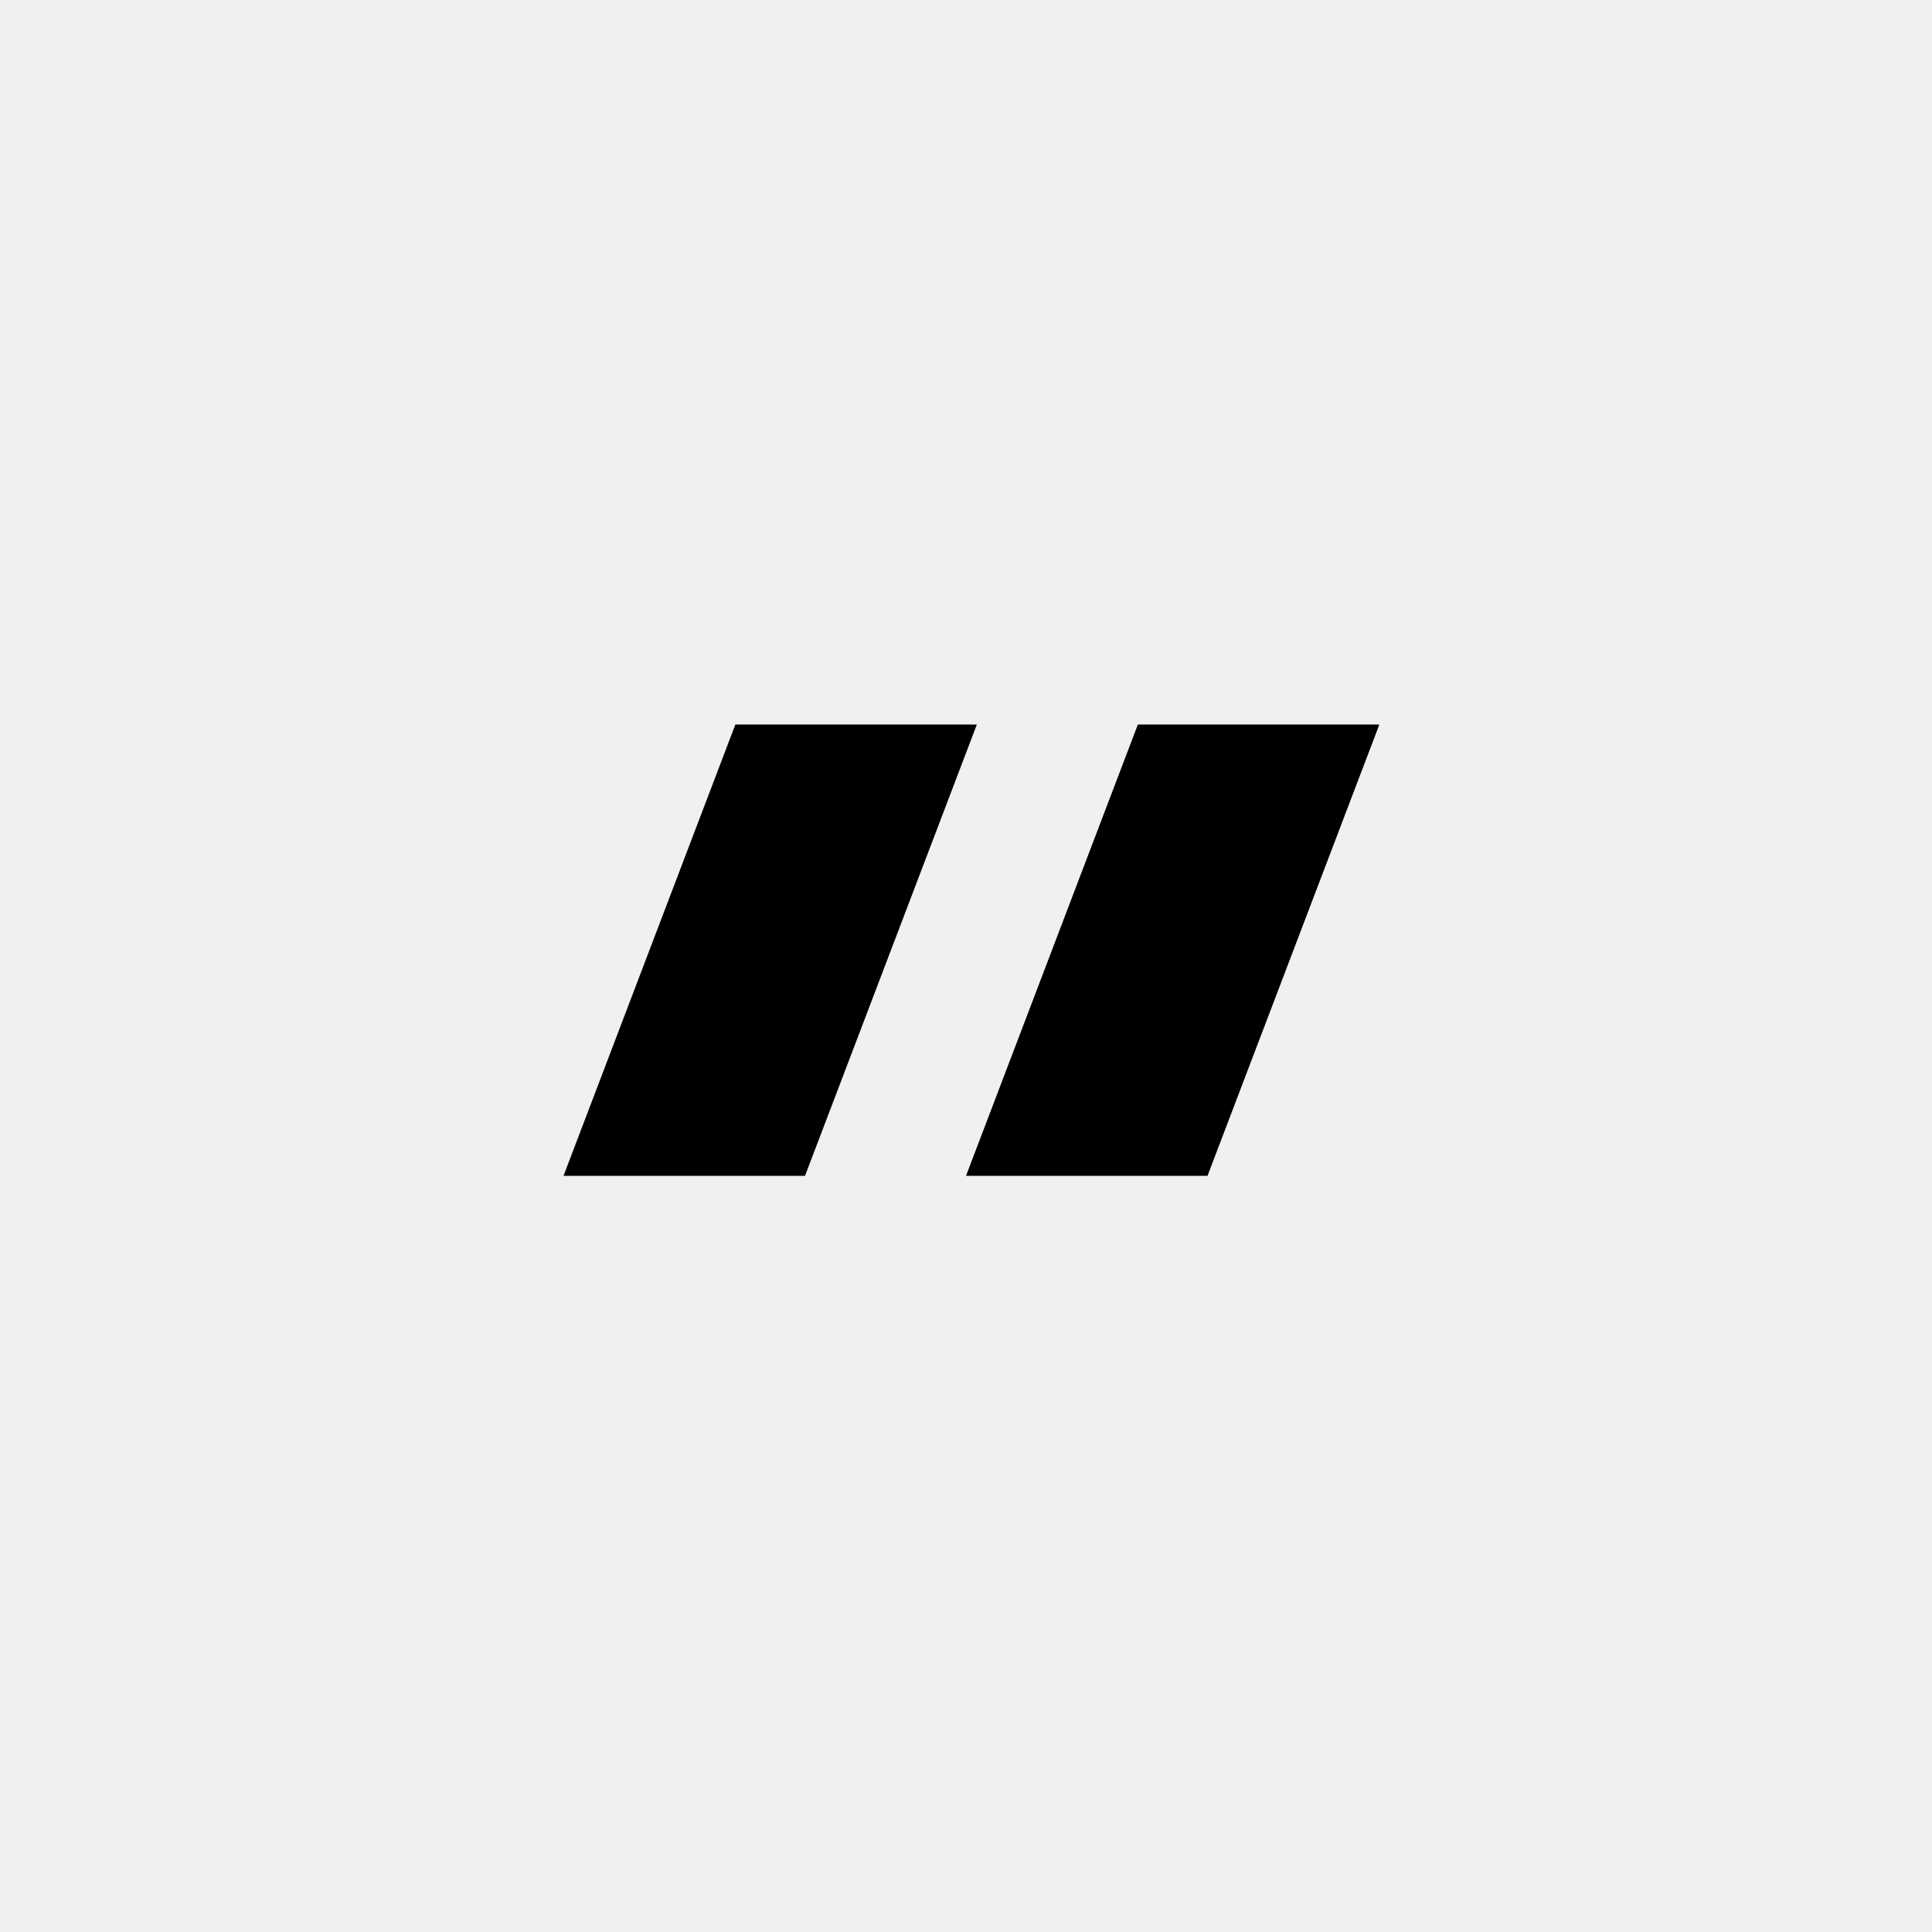
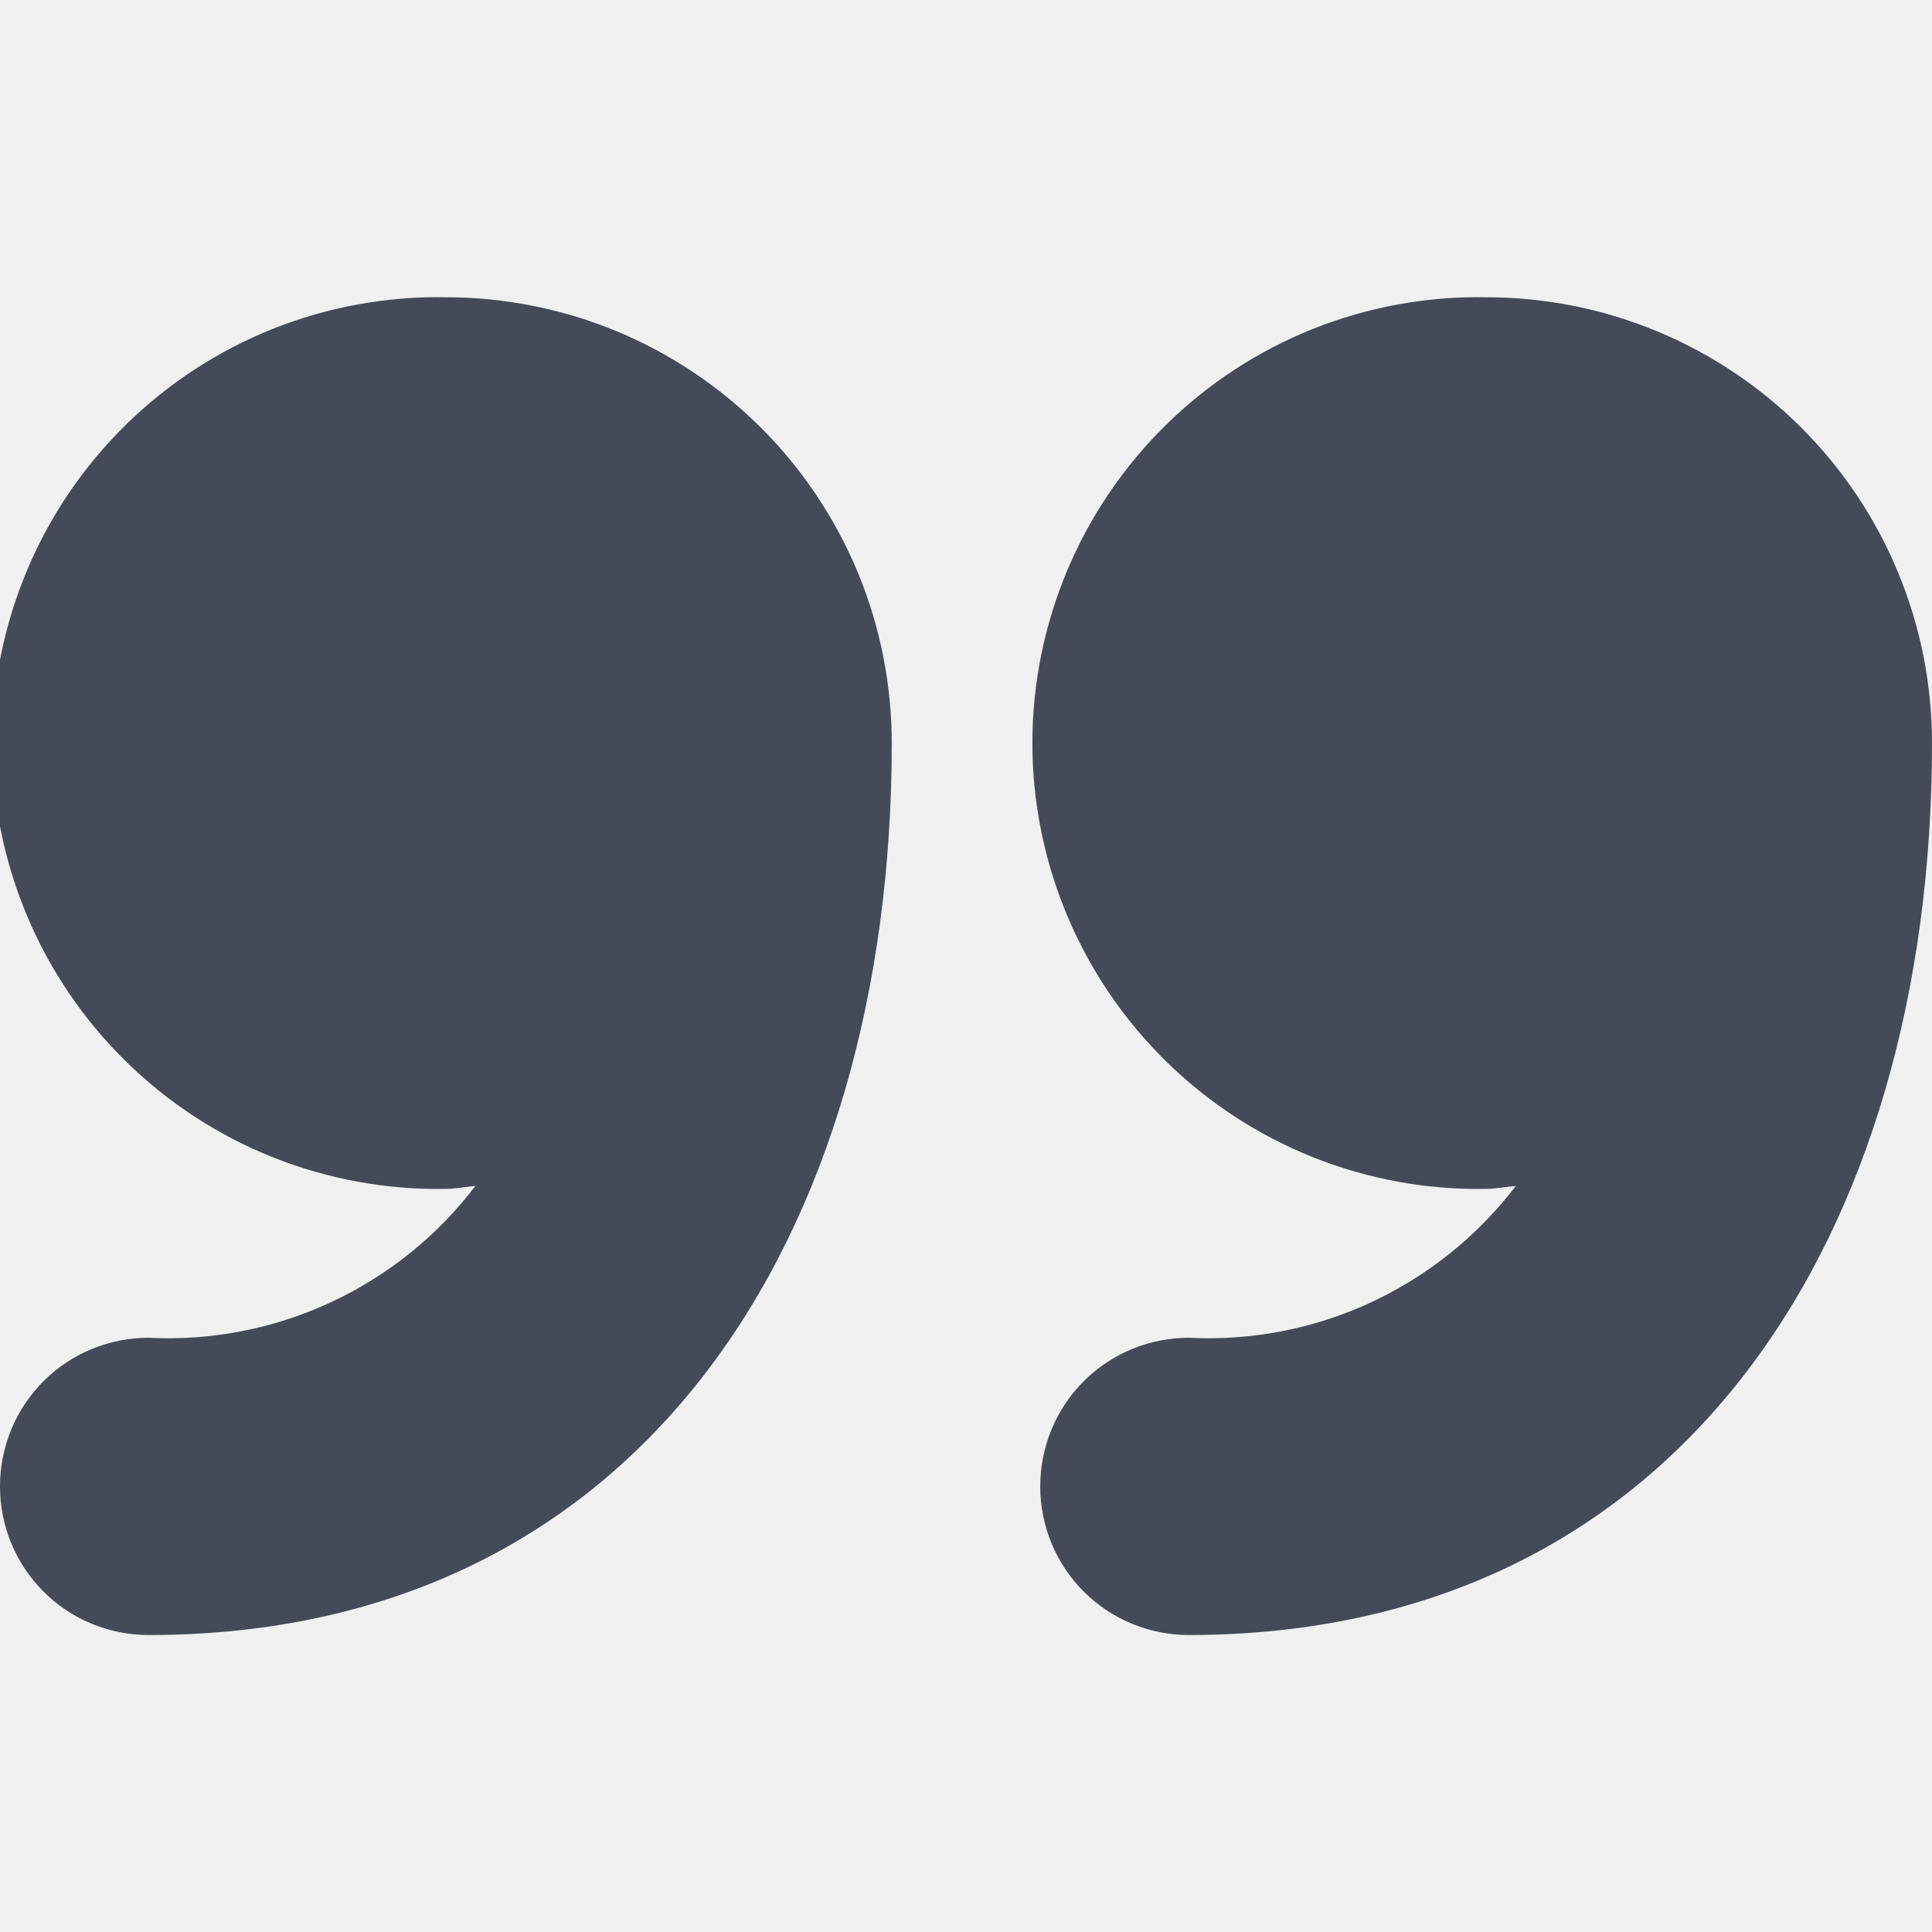
- <svg xmlns="http://www.w3.org/2000/svg" fill="none" height="24" viewBox="0 0 24 24" width="24">
-   <path d="M9.135 9H12.135L10 14.607H7L9.135 9Z" fill="currentColor" />
-   <path d="M14.135 9H17.135L15 14.607H12L14.135 9Z" fill="currentColor" />
+ <svg xmlns="http://www.w3.org/2000/svg" fill="none" height="14" viewBox="0 0 14 14" width="14">
+   <g clip-path="url(#clip0_2_754)">
+     <path d="M3.231 2.154C2.802 2.146 2.376 2.224 1.977 2.383C1.579 2.542 1.216 2.779 0.91 3.08C0.604 3.381 0.361 3.739 0.195 4.135C0.029 4.531 -0.057 4.955 -0.057 5.385C-0.057 5.814 0.029 6.238 0.195 6.634C0.361 7.03 0.604 7.388 0.91 7.689C1.216 7.99 1.579 8.227 1.977 8.386C2.376 8.545 2.802 8.623 3.231 8.615C3.304 8.615 3.373 8.599 3.445 8.594C3.169 8.956 2.81 9.245 2.397 9.437C1.984 9.629 1.531 9.717 1.077 9.694C0.791 9.694 0.517 9.807 0.315 10.009C0.113 10.211 6.96629e-07 10.485 6.96629e-07 10.771C6.96629e-07 11.057 0.113 11.331 0.315 11.533C0.517 11.735 0.791 11.848 1.077 11.848C4.646 11.848 6.462 8.955 6.462 5.387C6.462 4.963 6.379 4.542 6.217 4.15C6.054 3.758 5.816 3.401 5.516 3.101C5.216 2.801 4.86 2.563 4.468 2.4C4.076 2.238 3.655 2.154 3.231 2.154Z" fill="#444A58" />
+     <path d="M10.769 2.154C10.34 2.146 9.914 2.224 9.515 2.383C9.117 2.542 8.754 2.779 8.448 3.08C8.142 3.381 7.899 3.739 7.733 4.135C7.567 4.531 7.481 4.955 7.481 5.385C7.481 5.814 7.567 6.238 7.733 6.634C7.899 7.03 8.142 7.388 8.448 7.689C8.754 7.99 9.117 8.227 9.515 8.386C9.914 8.545 10.34 8.623 10.769 8.615C10.843 8.615 10.912 8.599 10.984 8.594C10.708 8.956 10.348 9.245 9.936 9.437C9.523 9.629 9.07 9.717 8.615 9.694C8.329 9.694 8.055 9.807 7.853 10.009C7.651 10.211 7.538 10.485 7.538 10.771C7.538 11.057 7.651 11.331 7.853 11.533C8.055 11.735 8.329 11.848 8.615 11.848C12.184 11.846 14 8.953 14 5.385C14 4.961 13.917 4.54 13.754 4.148C13.592 3.756 13.354 3.4 13.054 3.1C12.754 2.8 12.398 2.562 12.006 2.4C11.614 2.237 11.193 2.154 10.769 2.154Z" fill="#444A58" />
+   </g>
+   <defs>
+     <clipPath id="clip0_2_754">
+       <rect fill="white" height="14" width="14" />
+     </clipPath>
+   </defs>
</svg>
